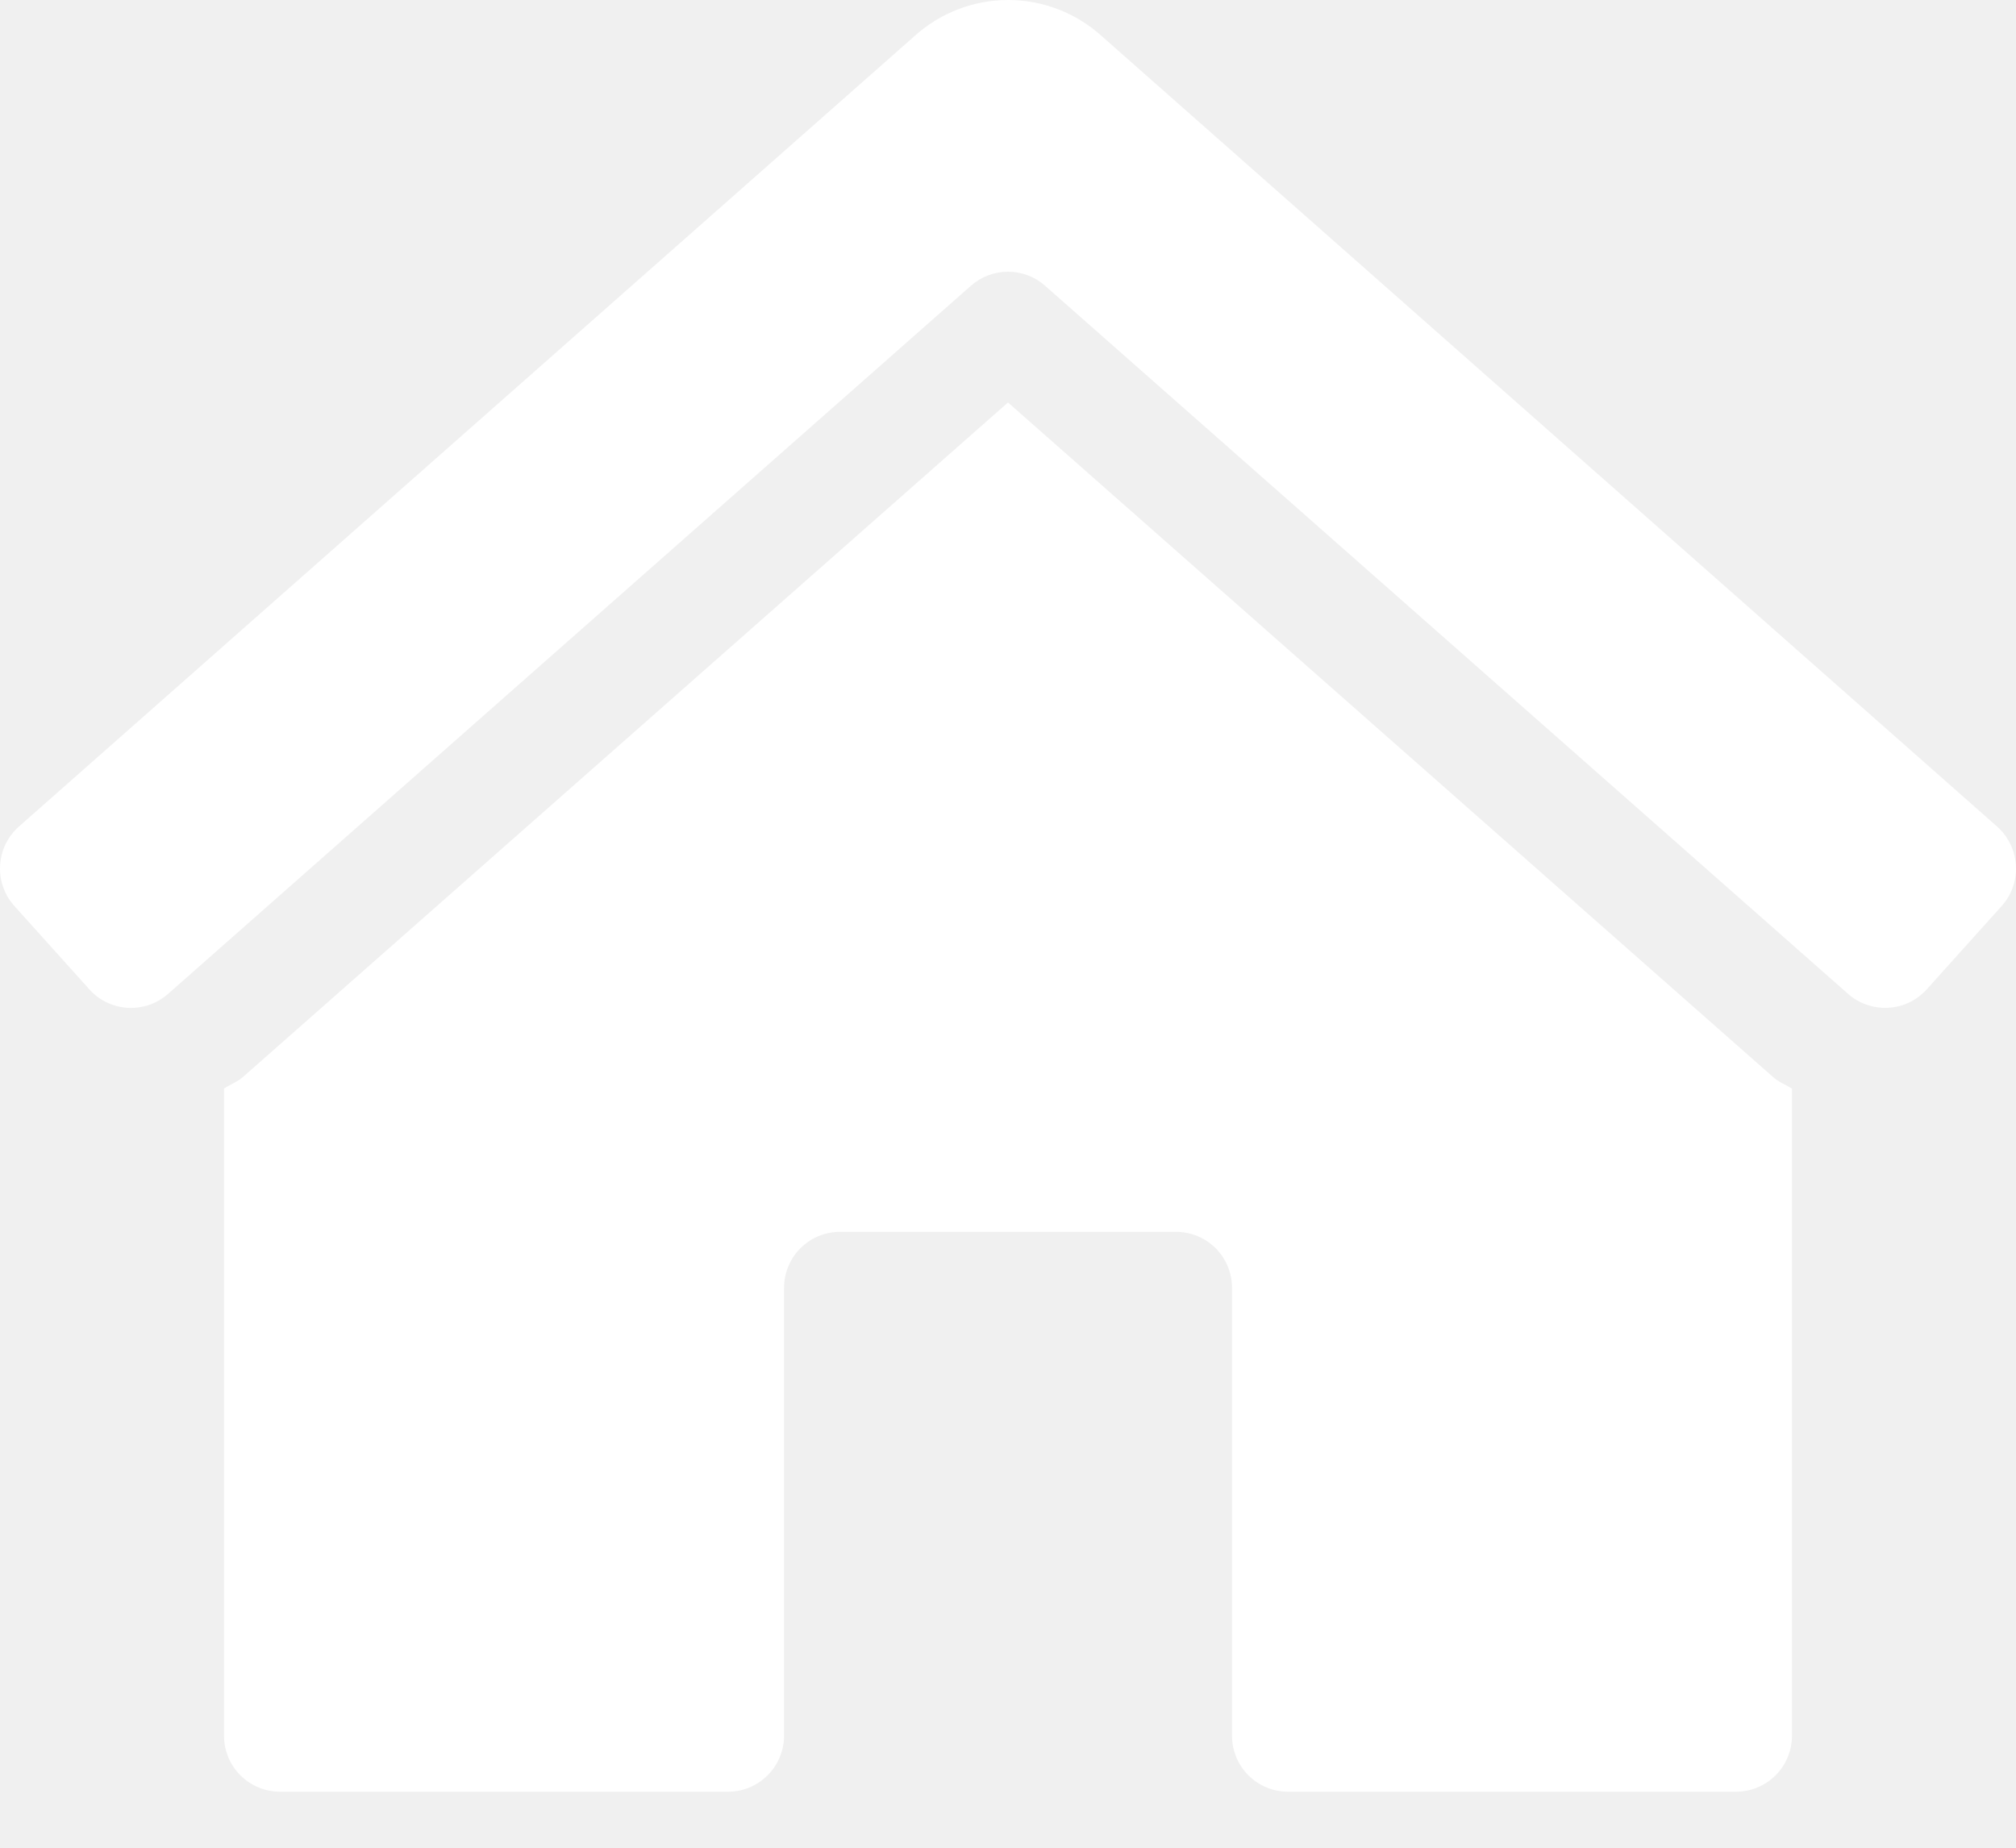
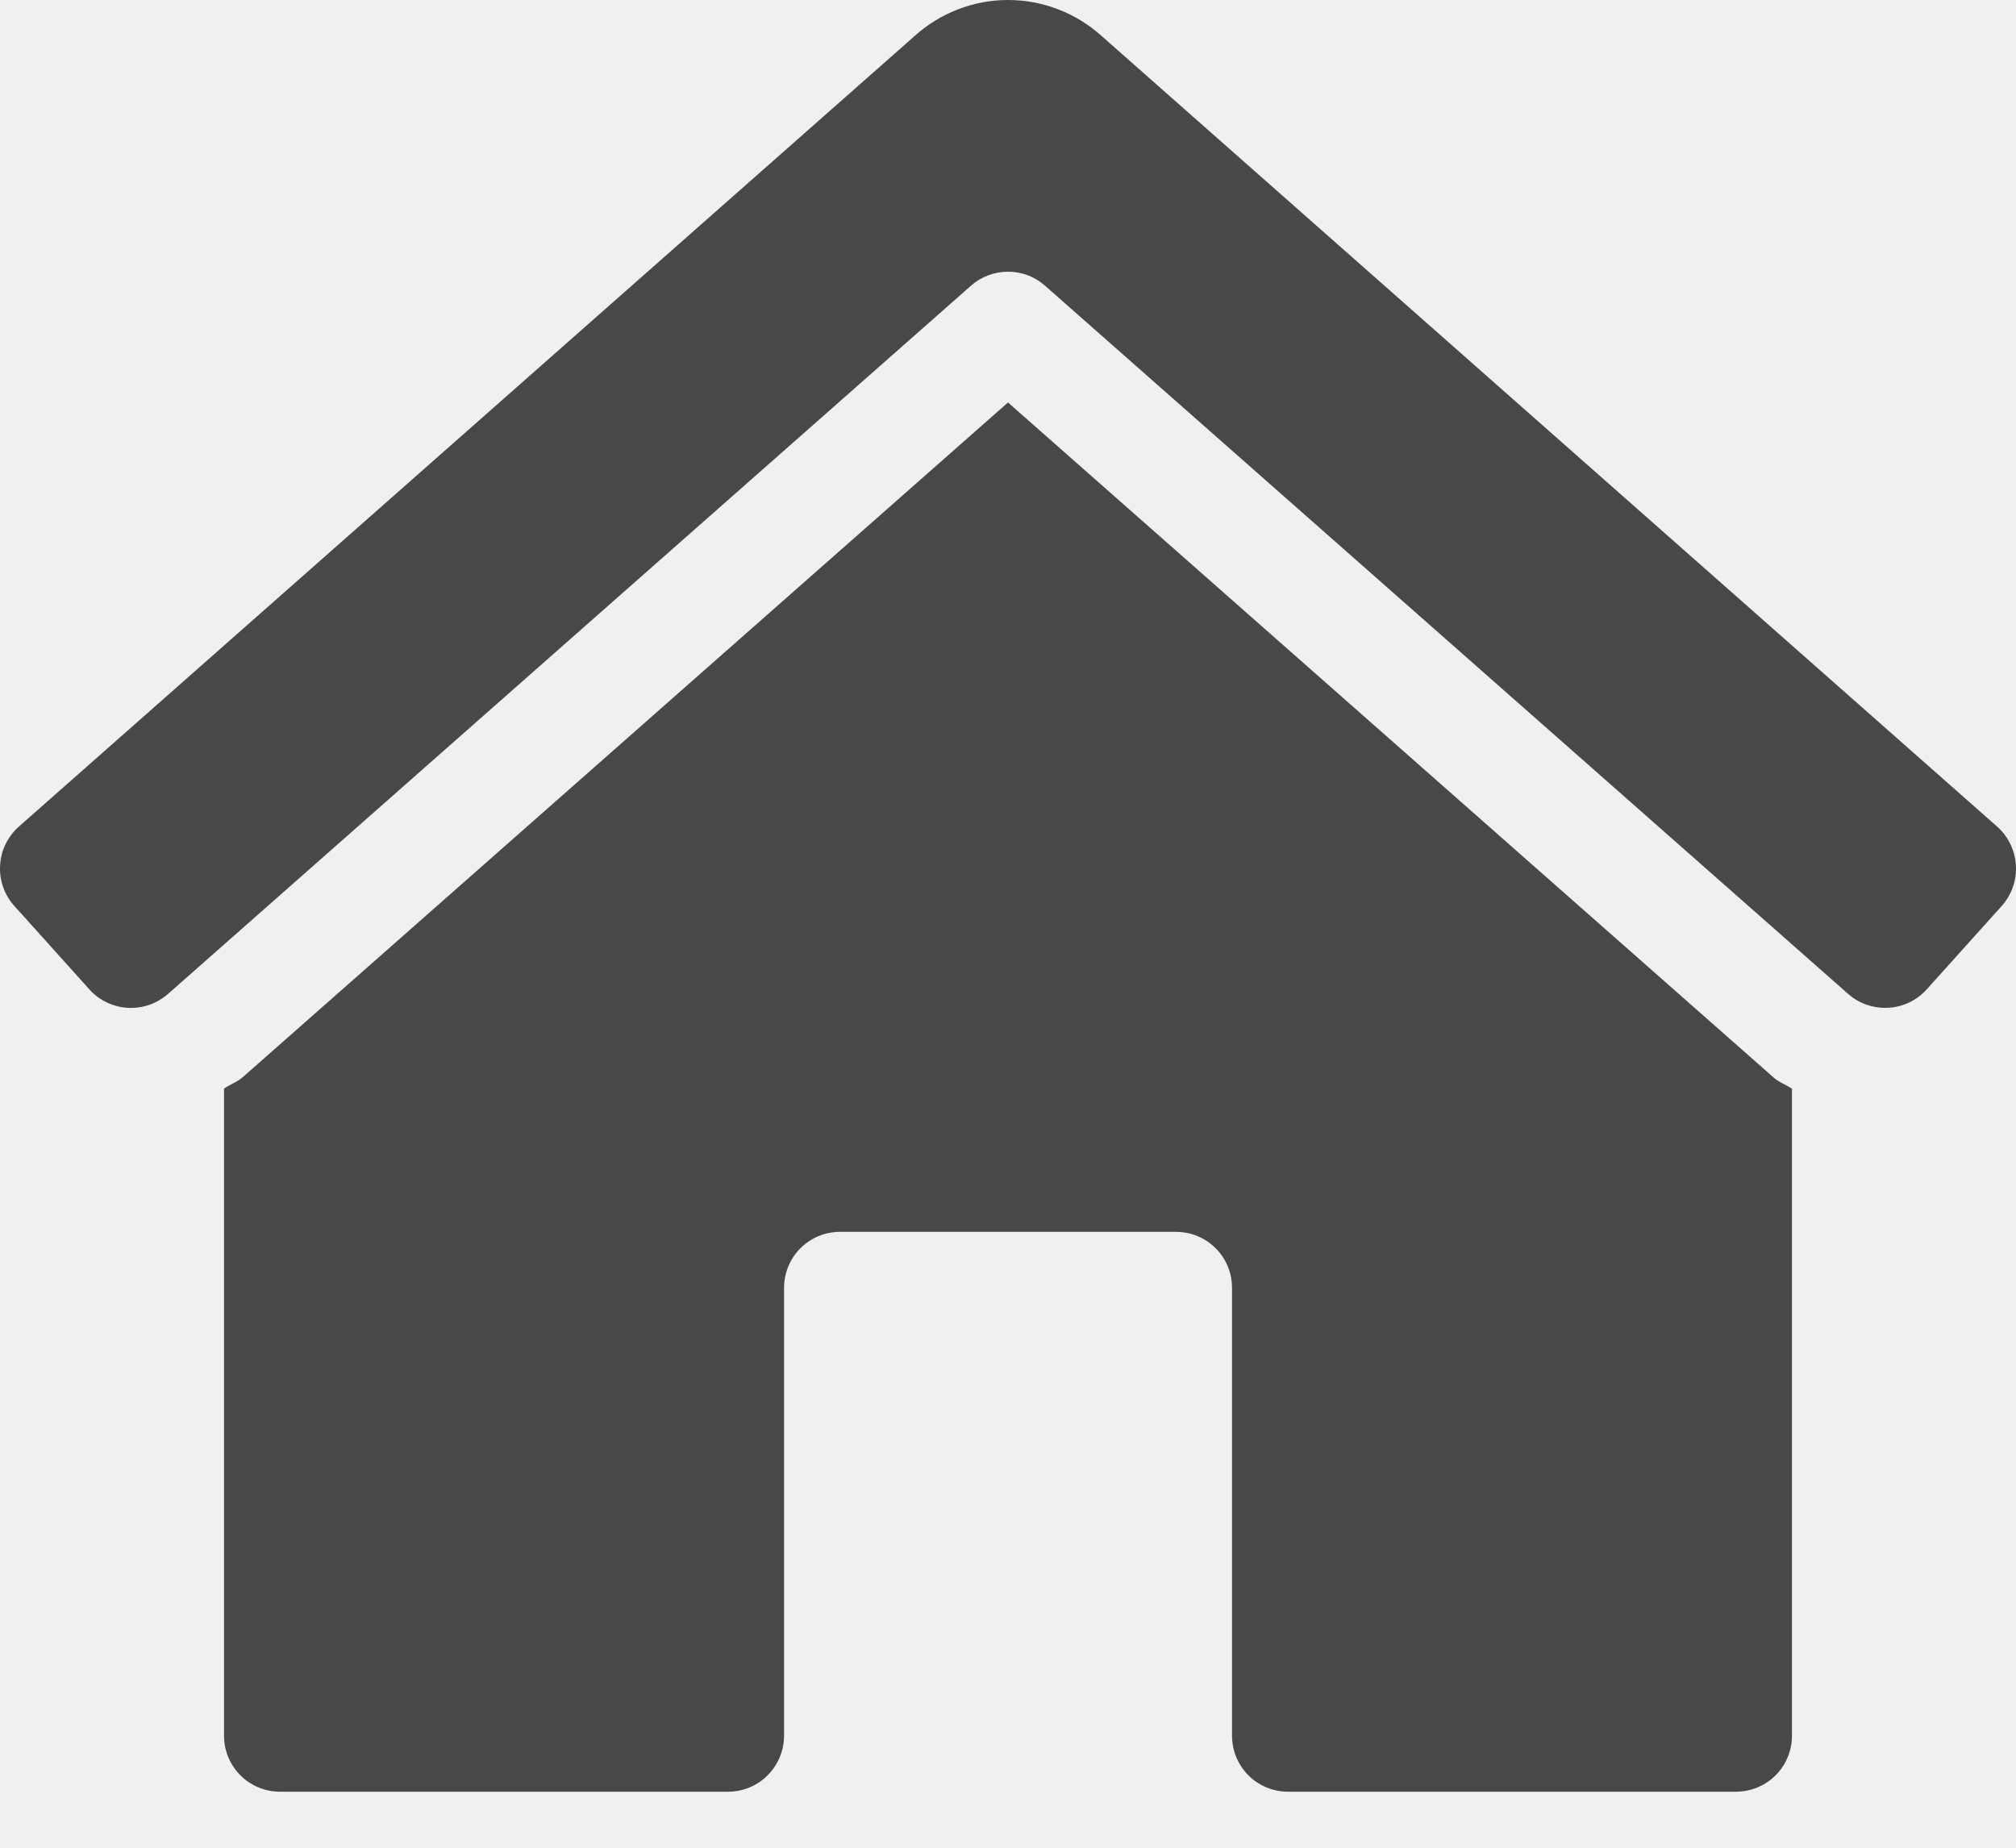
- <svg xmlns="http://www.w3.org/2000/svg" width="24" height="22" fill="none">
+ <svg xmlns="http://www.w3.org/2000/svg" width="24" height="22" fill="none" style="">
  <rect id="backgroundrect" width="100%" height="100%" x="0" y="0" fill="none" stroke="none" />
  <g class="currentLayer" style="">
-     <path d="M12 4.792L2.895 12.821C2.827 12.882 2.741 12.911 2.667 12.961V20.667C2.667 20.843 2.737 21.013 2.862 21.138C2.987 21.263 3.157 21.333 3.334 21.333H8.667C8.844 21.333 9.013 21.263 9.138 21.138C9.263 21.013 9.334 20.843 9.334 20.667V15.334C9.334 15.157 9.404 14.987 9.529 14.862C9.654 14.737 9.823 14.667 10 14.667H14C14.177 14.667 14.347 14.737 14.472 14.862C14.597 14.987 14.667 15.157 14.667 15.334V20.667C14.667 20.843 14.737 21.013 14.862 21.138C14.987 21.263 15.157 21.333 15.334 21.333H20.667C20.843 21.333 21.013 21.263 21.138 21.138C21.263 21.013 21.333 20.843 21.333 20.667V12.963C21.262 12.914 21.178 12.887 21.114 12.829L12 4.792ZM23.779 9.845L13.115 0.429C12.809 0.153 12.413 0 12.001 0C11.59 0 11.193 0.153 10.888 0.429L0.221 9.845C0.156 9.904 0.103 9.975 0.065 10.053C0.027 10.133 0.006 10.218 0.001 10.306C-0.004 10.393 0.009 10.481 0.038 10.563C0.067 10.646 0.112 10.722 0.171 10.787L1.063 11.779C1.121 11.845 1.192 11.898 1.271 11.935C1.35 11.973 1.436 11.995 1.523 12C1.611 12.004 1.698 11.992 1.781 11.963C1.863 11.934 1.939 11.888 2.005 11.83L11.559 3.402C11.681 3.294 11.838 3.235 12 3.235C12.163 3.235 12.32 3.294 12.441 3.402L21.996 11.829C22.061 11.888 22.137 11.933 22.22 11.962C22.303 11.991 22.39 12.004 22.477 11.999C22.565 11.995 22.651 11.973 22.73 11.935C22.809 11.897 22.879 11.844 22.938 11.779L23.83 10.787C23.948 10.655 24.009 10.482 23.999 10.305C23.989 10.129 23.91 9.963 23.779 9.845Z" fill="#ffffff" id="svg_1" class="selected" fill-opacity="1" />
+     <path d="M12 4.792L2.895 12.821C2.827 12.882 2.741 12.911 2.667 12.961V20.667C2.667 20.843 2.737 21.013 2.862 21.138C2.987 21.263 3.157 21.333 3.334 21.333H8.667C8.844 21.333 9.013 21.263 9.138 21.138C9.263 21.013 9.334 20.843 9.334 20.667V15.334C9.334 15.157 9.404 14.987 9.529 14.862C9.654 14.737 9.823 14.667 10 14.667H14C14.177 14.667 14.347 14.737 14.472 14.862C14.597 14.987 14.667 15.157 14.667 15.334V20.667C14.667 20.843 14.737 21.013 14.862 21.138C14.987 21.263 15.157 21.333 15.334 21.333H20.667C20.843 21.333 21.013 21.263 21.138 21.138C21.263 21.013 21.333 20.843 21.333 20.667V12.963C21.262 12.914 21.178 12.887 21.114 12.829L12 4.792ZM23.779 9.845L13.115 0.429C12.809 0.153 12.413 0 12.001 0C11.59 0 11.193 0.153 10.888 0.429L0.221 9.845C0.156 9.904 0.103 9.975 0.065 10.053C0.027 10.133 0.006 10.218 0.001 10.306C-0.004 10.393 0.009 10.481 0.038 10.563C0.067 10.646 0.112 10.722 0.171 10.787L1.063 11.779C1.121 11.845 1.192 11.898 1.271 11.935C1.35 11.973 1.436 11.995 1.523 12C1.611 12.004 1.698 11.992 1.781 11.963C1.863 11.934 1.939 11.888 2.005 11.83L11.559 3.402C11.681 3.294 11.838 3.235 12 3.235C12.163 3.235 12.32 3.294 12.441 3.402L21.996 11.829C22.061 11.888 22.137 11.933 22.22 11.962C22.303 11.991 22.39 12.004 22.477 11.999C22.565 11.995 22.651 11.973 22.73 11.935C22.809 11.897 22.879 11.844 22.938 11.779L23.83 10.787C23.948 10.655 24.009 10.482 23.999 10.305C23.989 10.129 23.91 9.963 23.779 9.845Z" fill="#484848" id="svg_1" class="selected" fill-opacity="1" />
  </g>
</svg>
